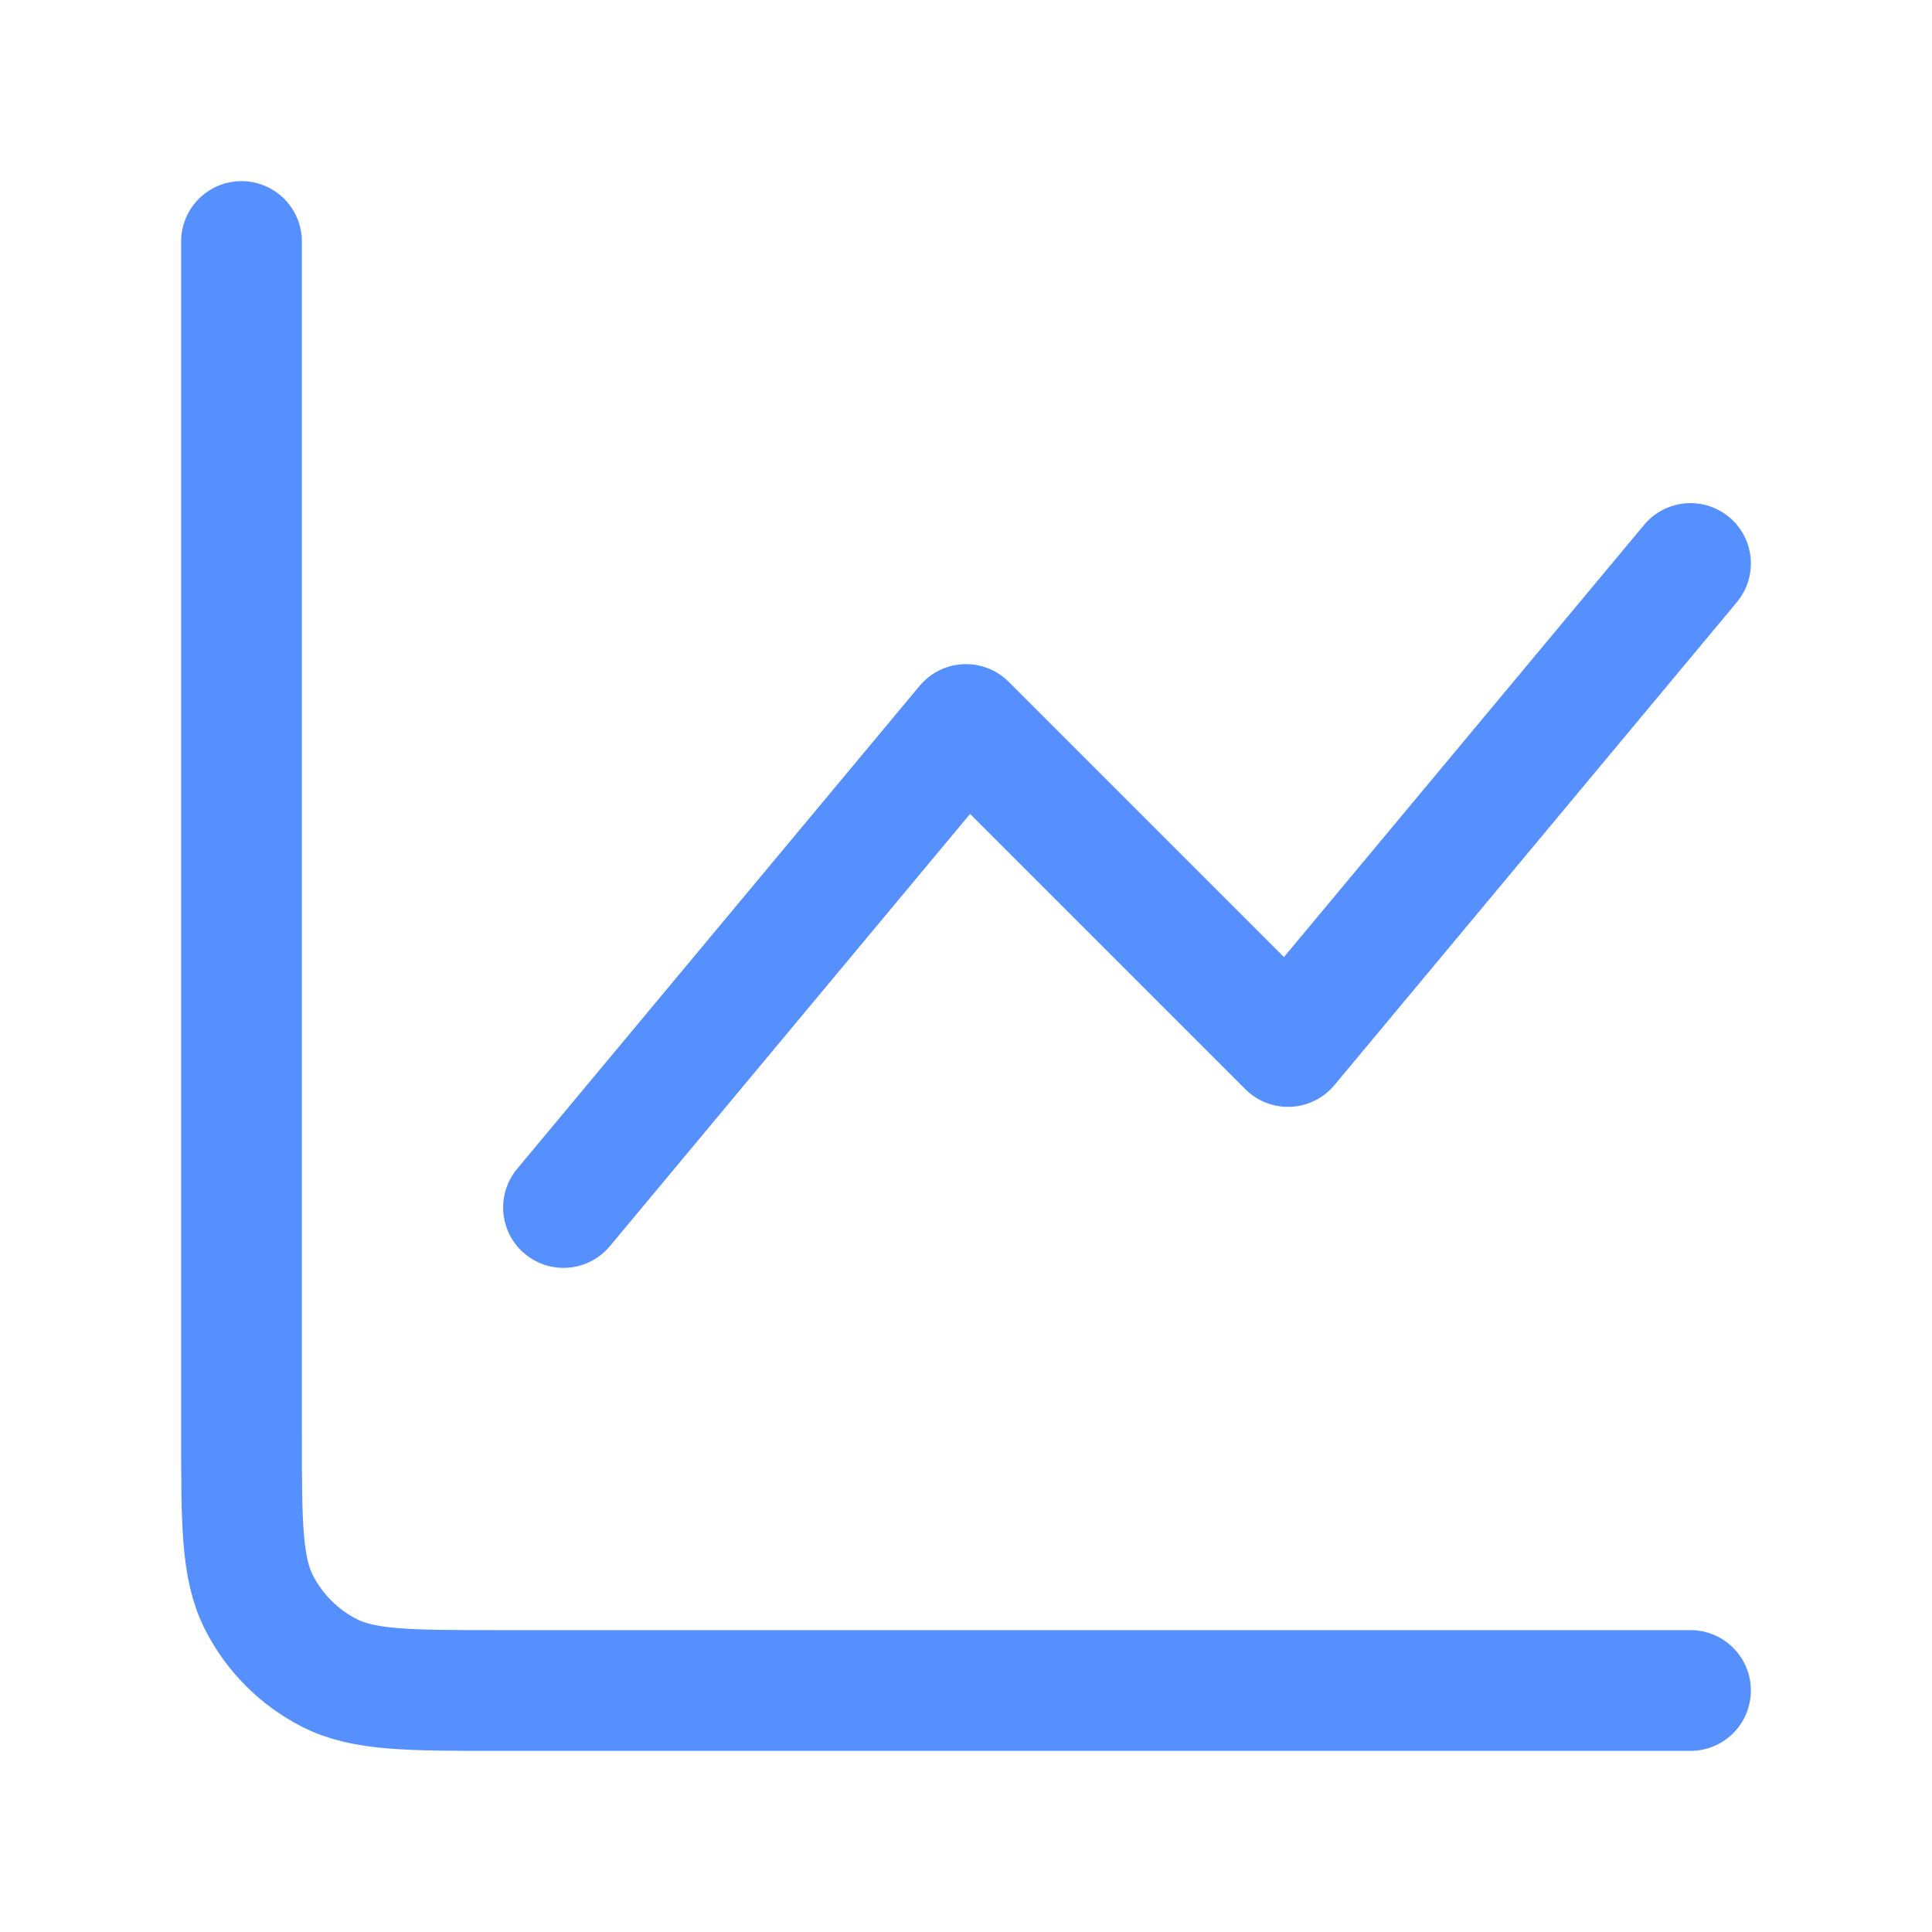
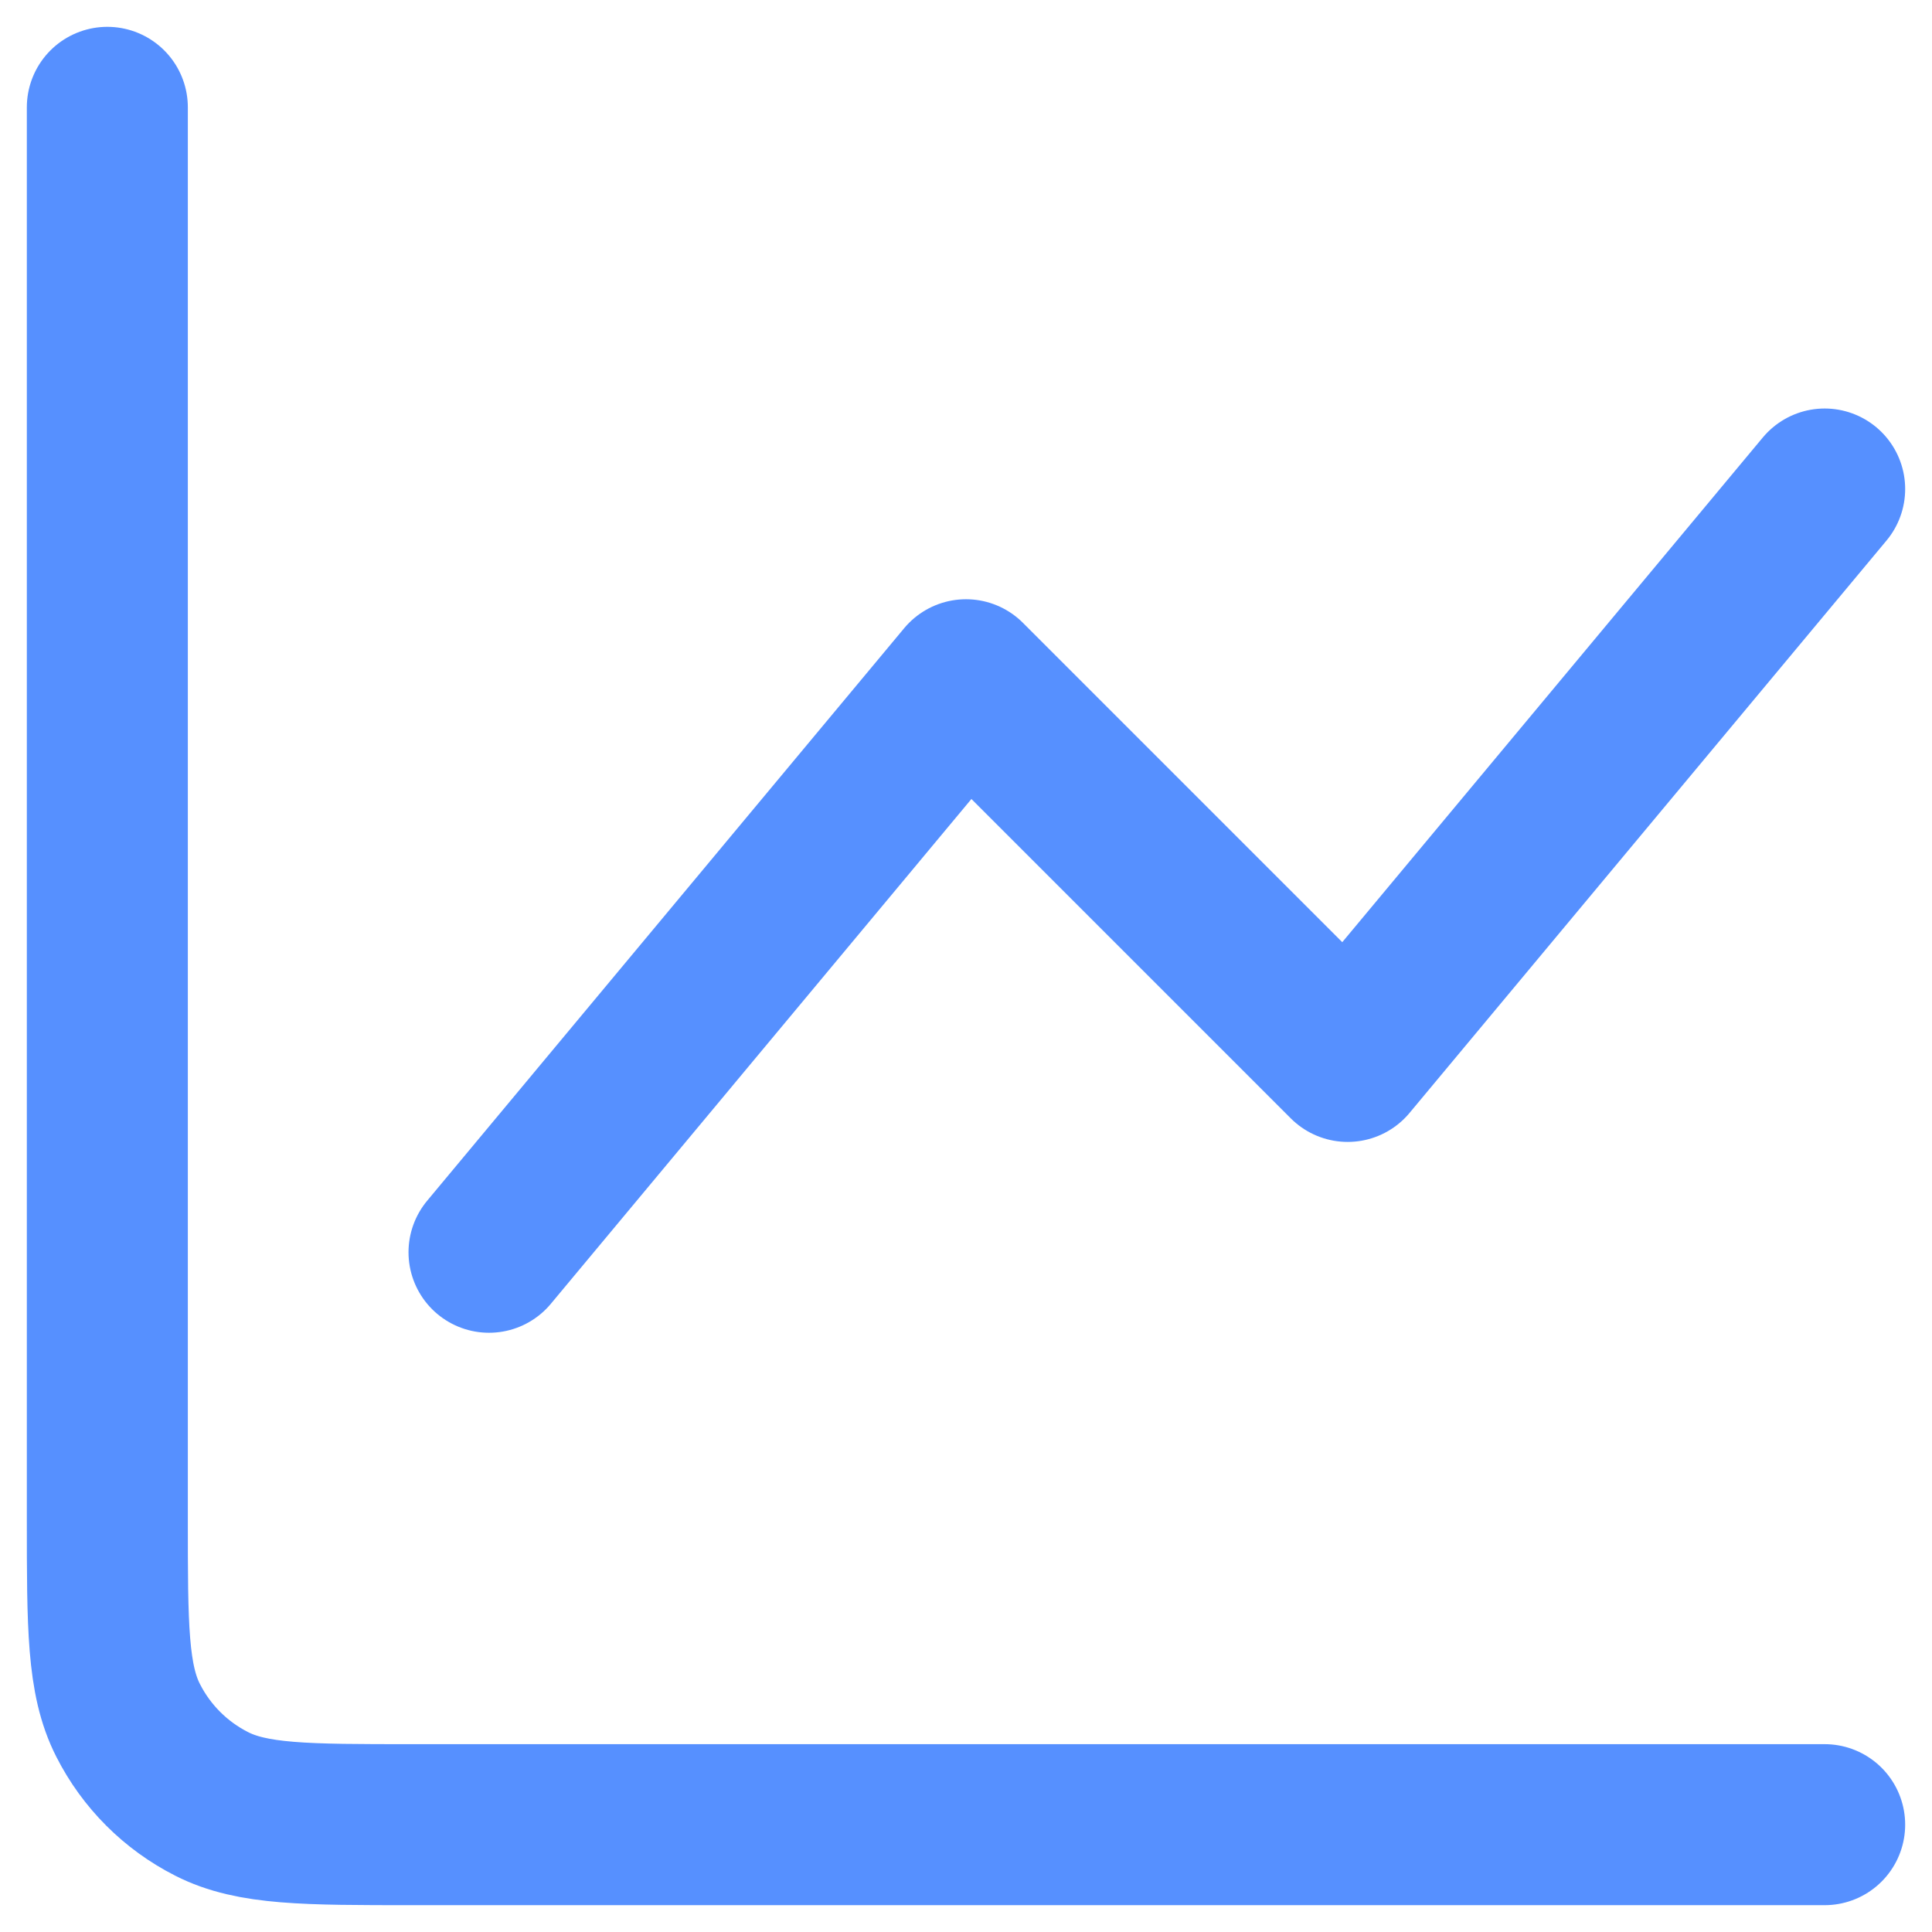
- <svg xmlns="http://www.w3.org/2000/svg" width="24" height="24" viewBox="0 0 24 24" fill="none">
-   <path d="M21 21H6.2C5.08 21 4.52 21 4.092 20.782C3.716 20.59 3.41 20.284 3.218 19.908C3 19.48 3 18.92 3 17.8V3M7 15L12 9L16 13L21 7" stroke="#5690FF" stroke-width="1.5" stroke-linecap="round" stroke-linejoin="round" />
+ <svg xmlns="http://www.w3.org/2000/svg" width="18" height="18" viewBox="0 0 18 18" fill="none">
+   <path d="M17 17H3.844C2.849 17 2.351 17 1.971 16.806C1.636 16.636 1.364 16.364 1.194 16.029C1 15.649 1 15.151 1 14.156V1M4.556 11.667L9 6.333L12.556 9.889L17 4.556" stroke="#5690FF" stroke-width="1.5" stroke-linecap="round" stroke-linejoin="round" />
</svg>
